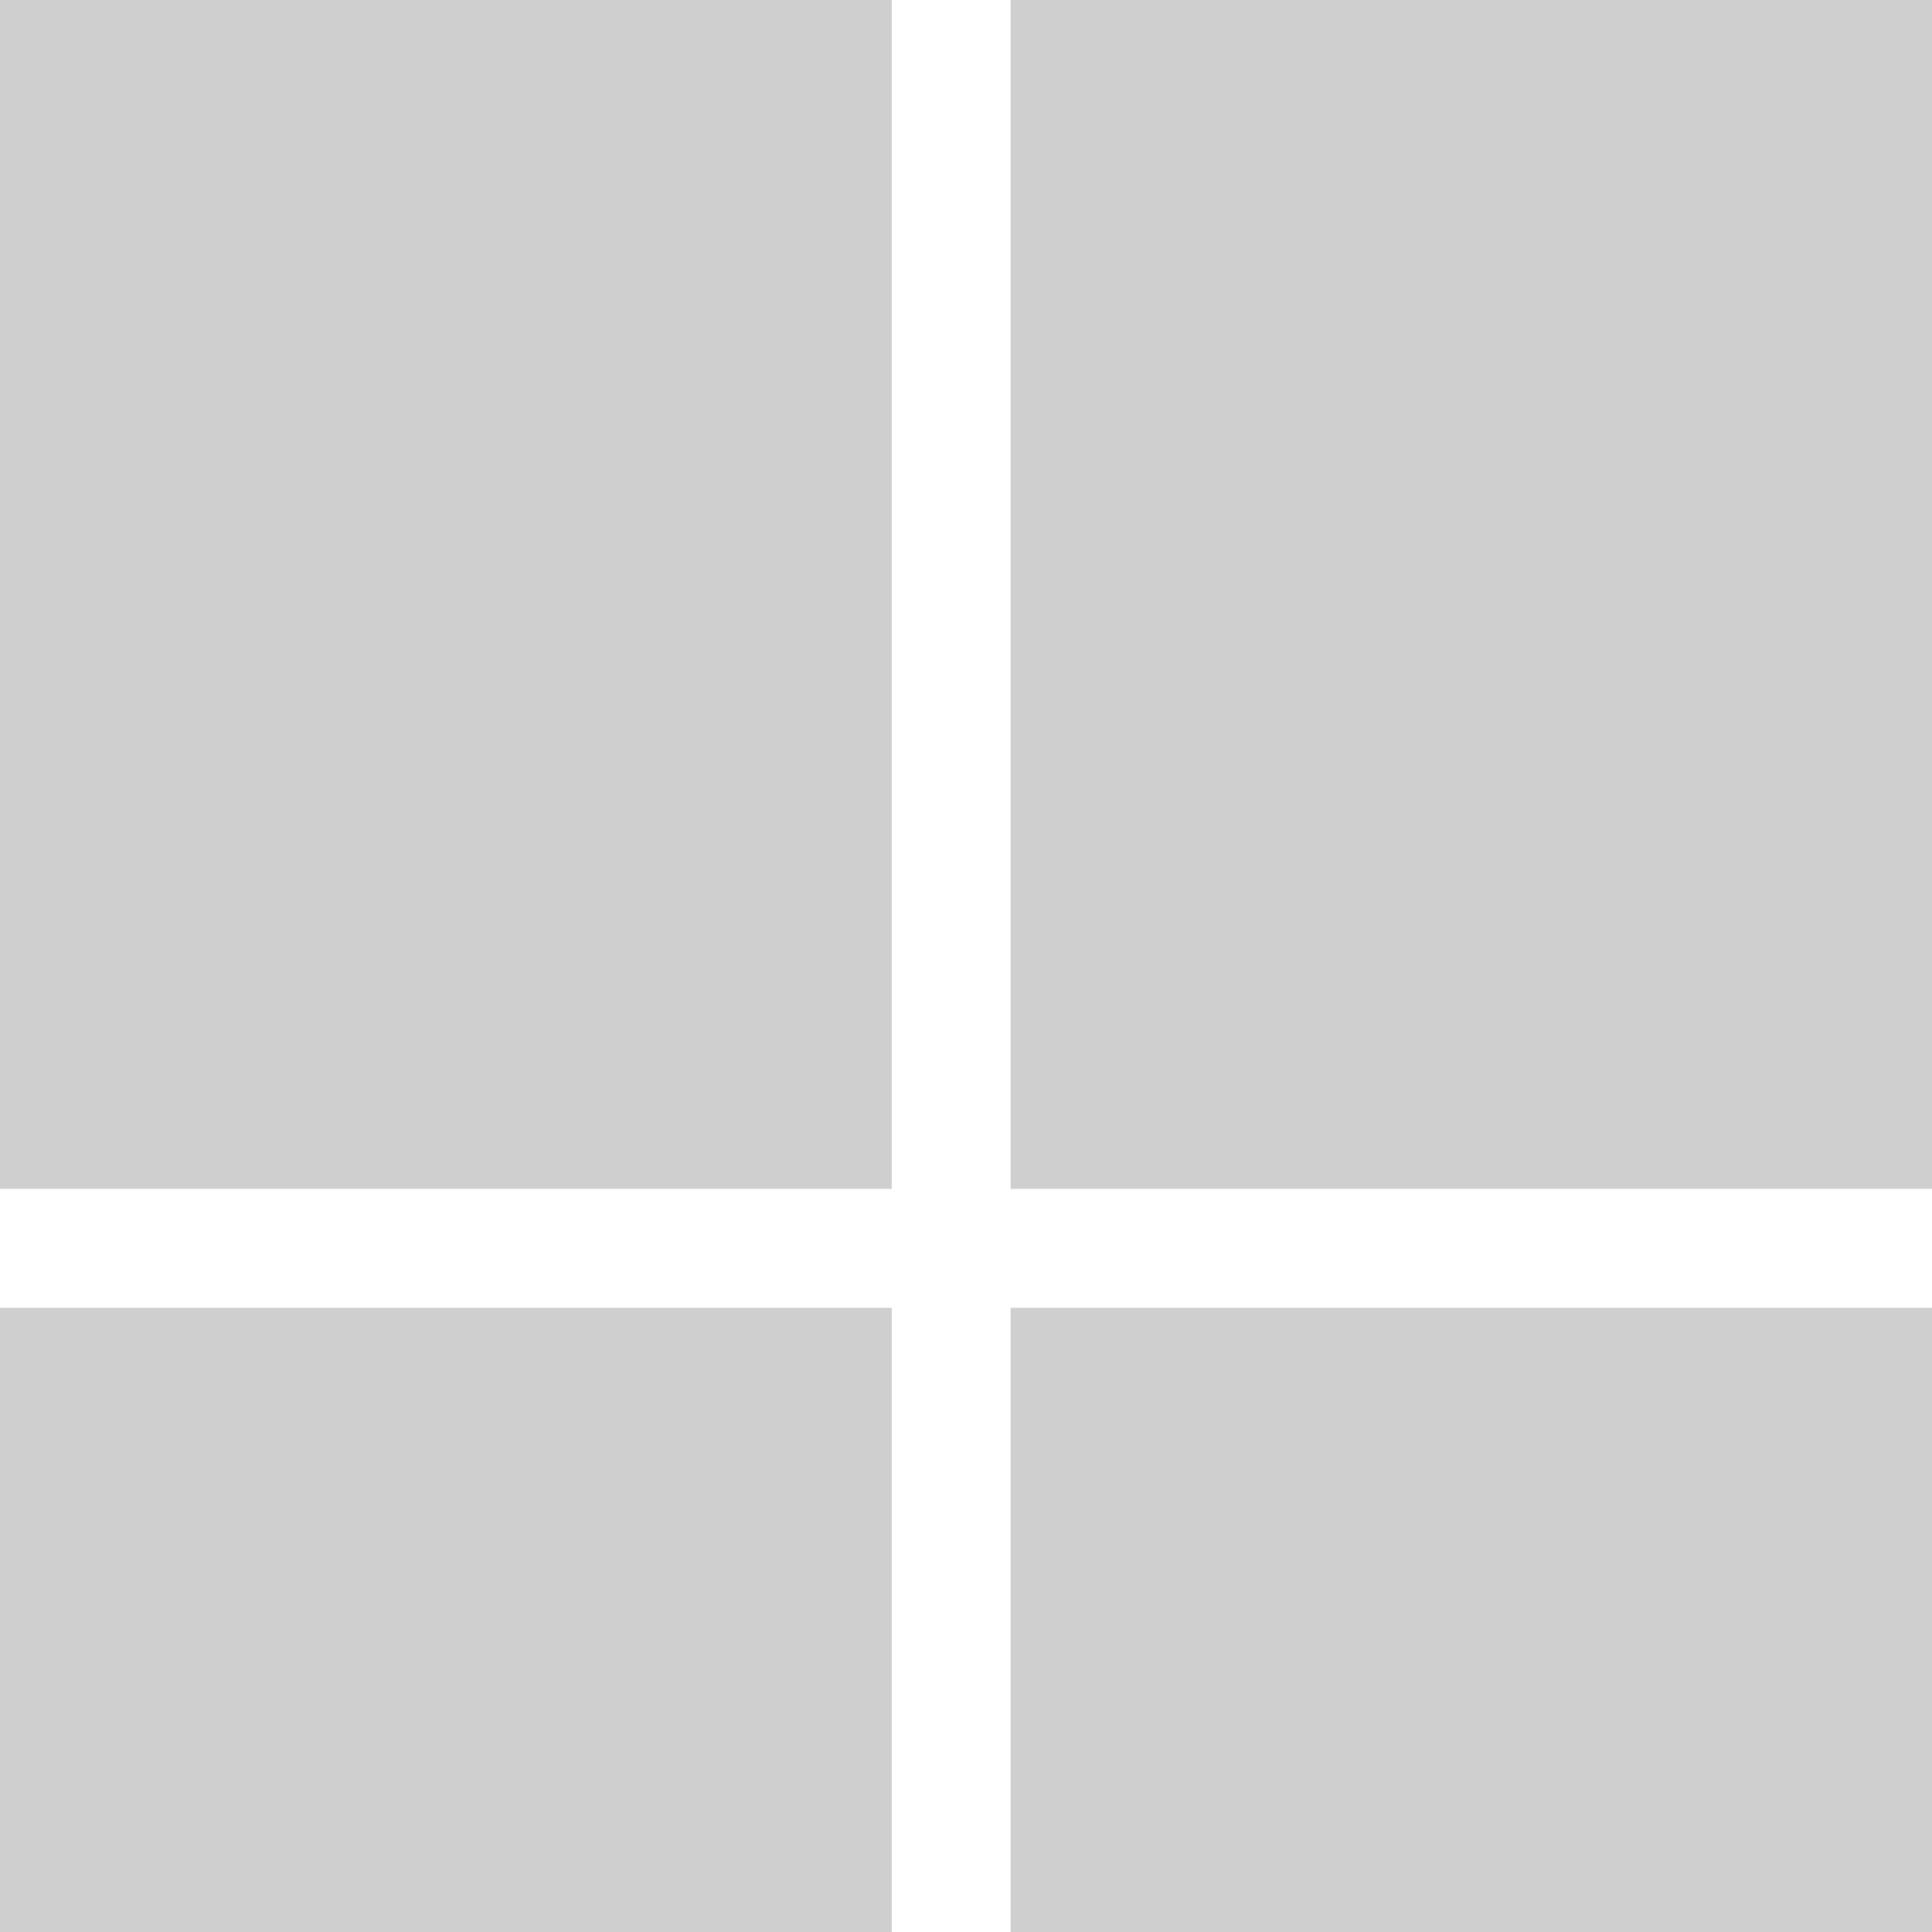
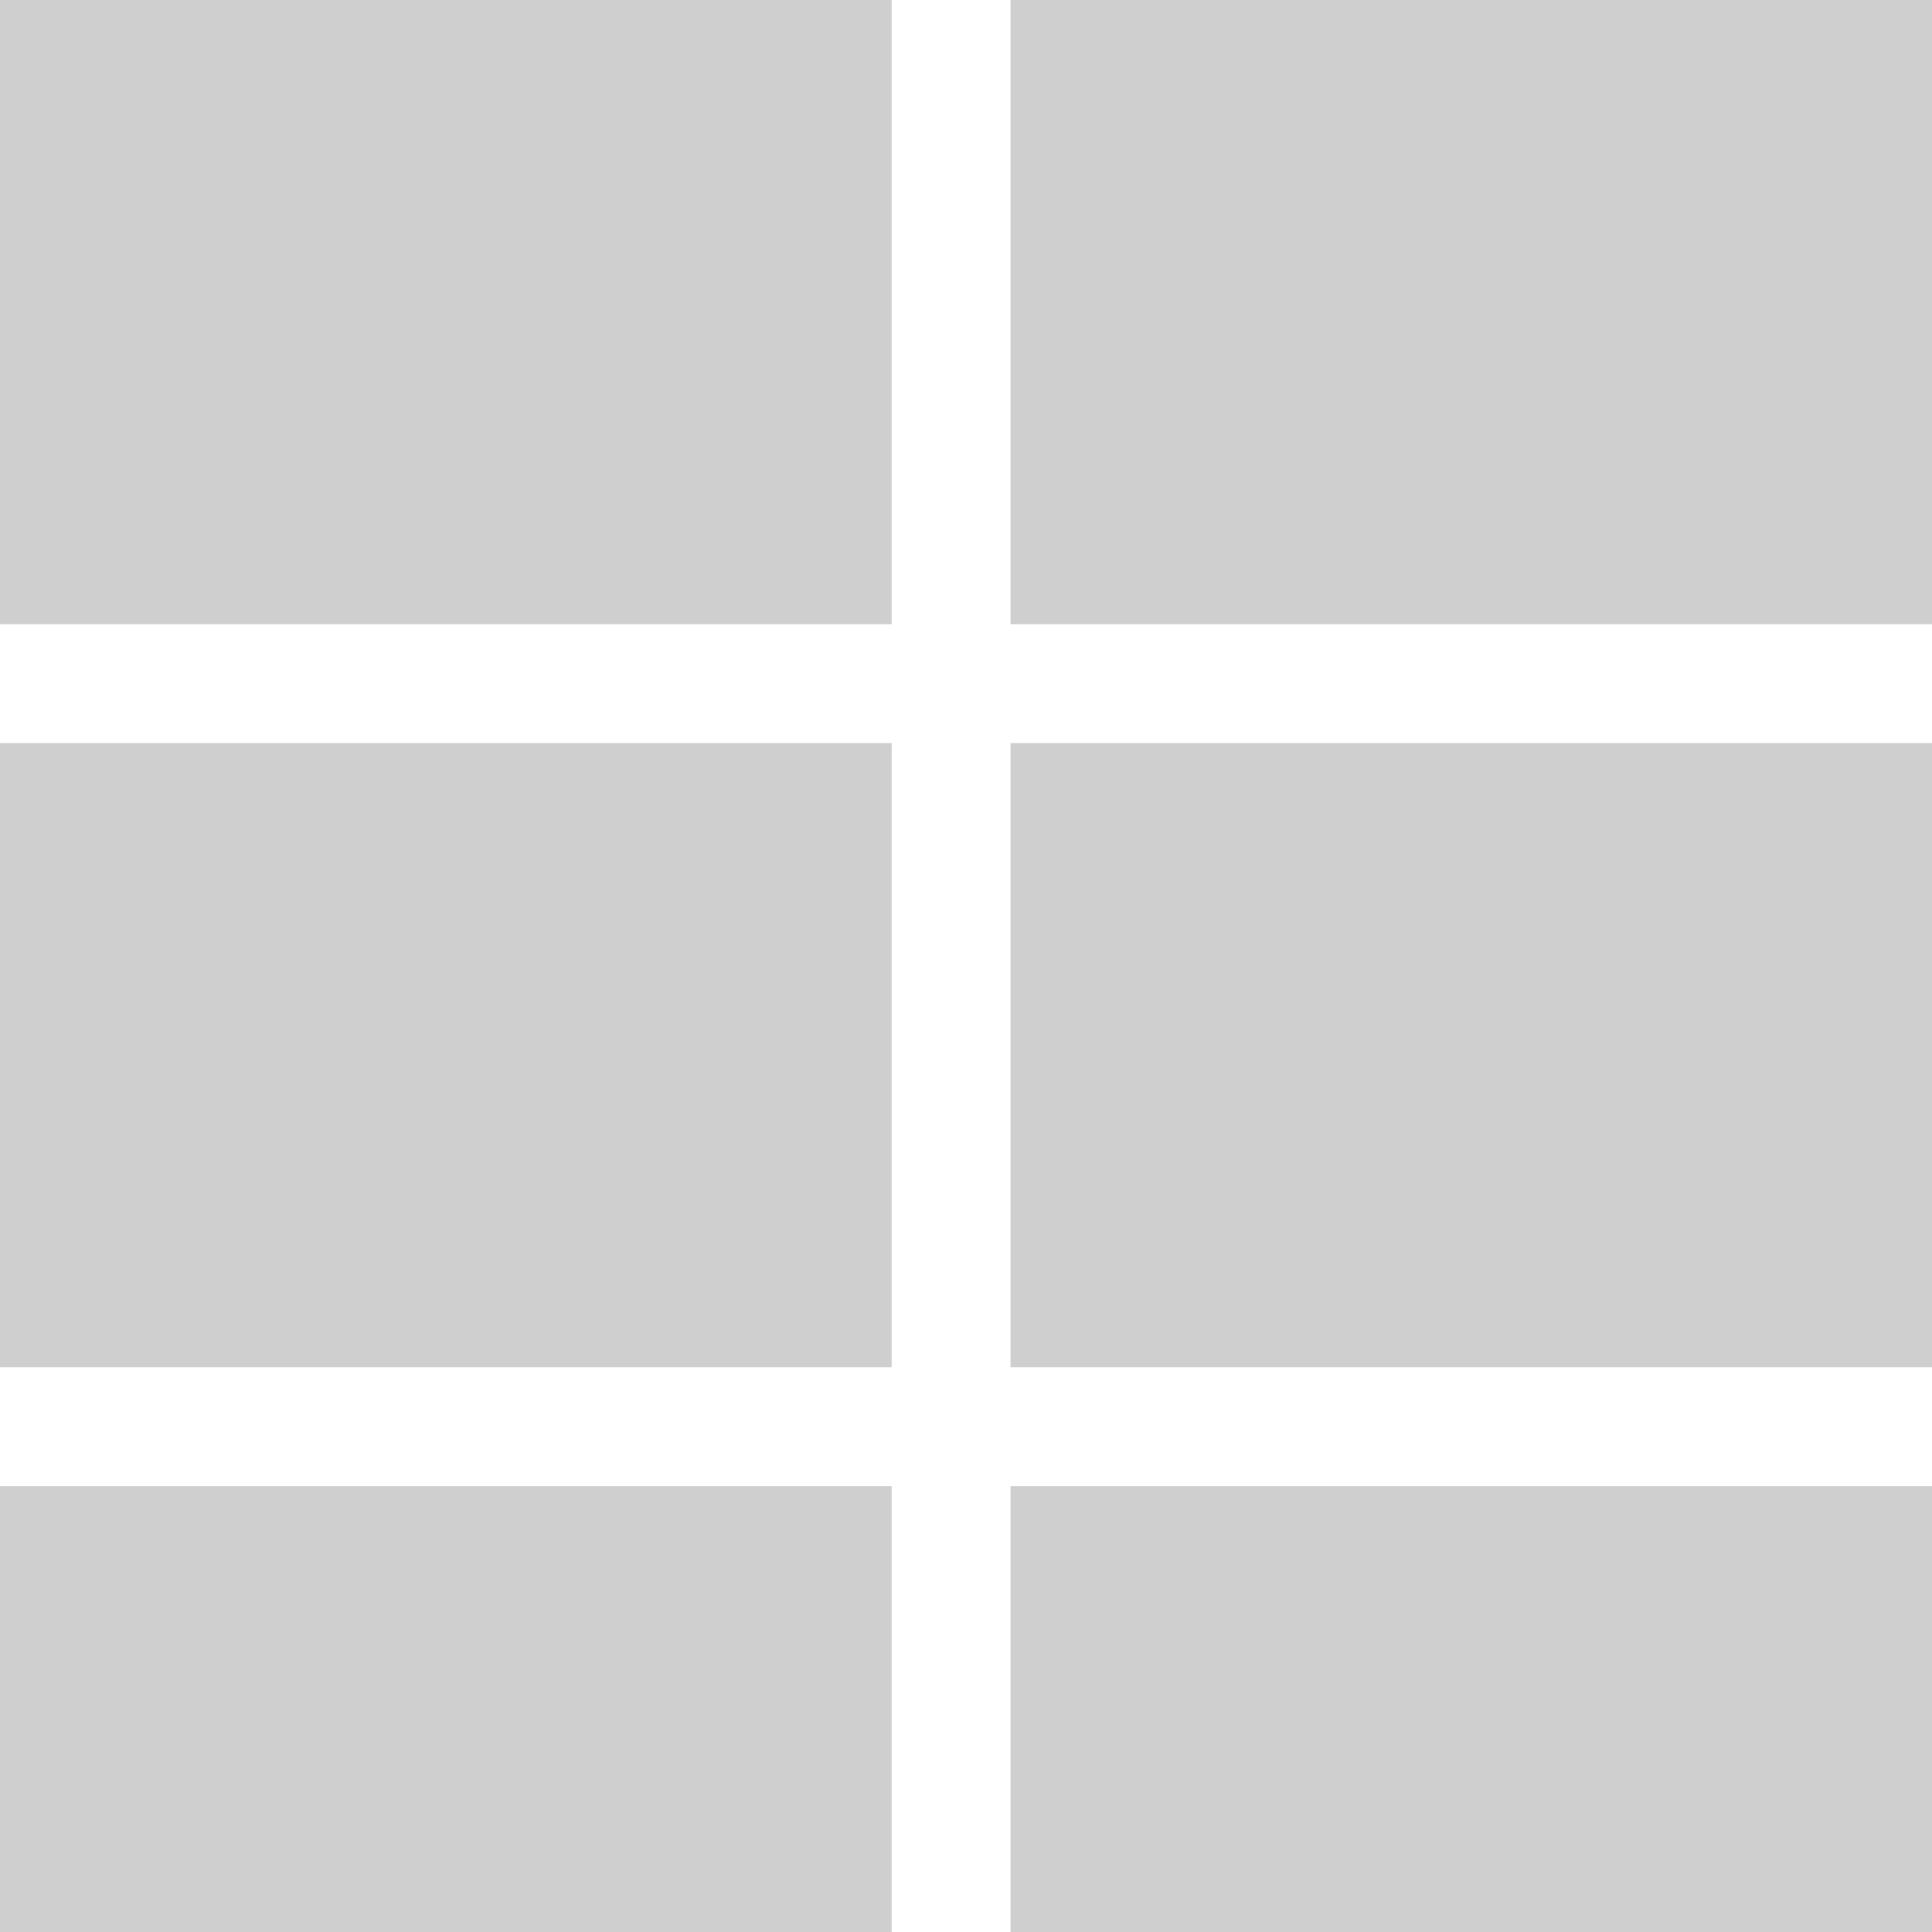
<svg xmlns="http://www.w3.org/2000/svg" width="65" height="65" viewBox="0 0 65 65">
  <defs>
    <style>
      .cls-1 {
        fill: #cfcfcf;
        fill-rule: evenodd;
      }
    </style>
  </defs>
-   <rect class="cls-1" x="0" y="0" width="30" height="40" />
-   <rect class="cls-1" x="34" y="0" width="31" height="40" />
-   <rect class="cls-1" x="0" y="44" width="30" height="21" />
-   <rect class="cls-1" x="34" y="44" width="31" height="21" />
+   <rect class="cls-1" x="0" y="0" width="30" height="21" />
+   <rect class="cls-1" x="34" y="0" width="31" height="21" />
+   <rect class="cls-1" x="0" y="25" width="30" height="21" />
+   <rect class="cls-1" x="34" y="25" width="31" height="21" />
+   <rect class="cls-1" x="0" y="50" width="30" height="21" />
+   <rect class="cls-1" x="34" y="50" width="31" height="21" />
</svg>
